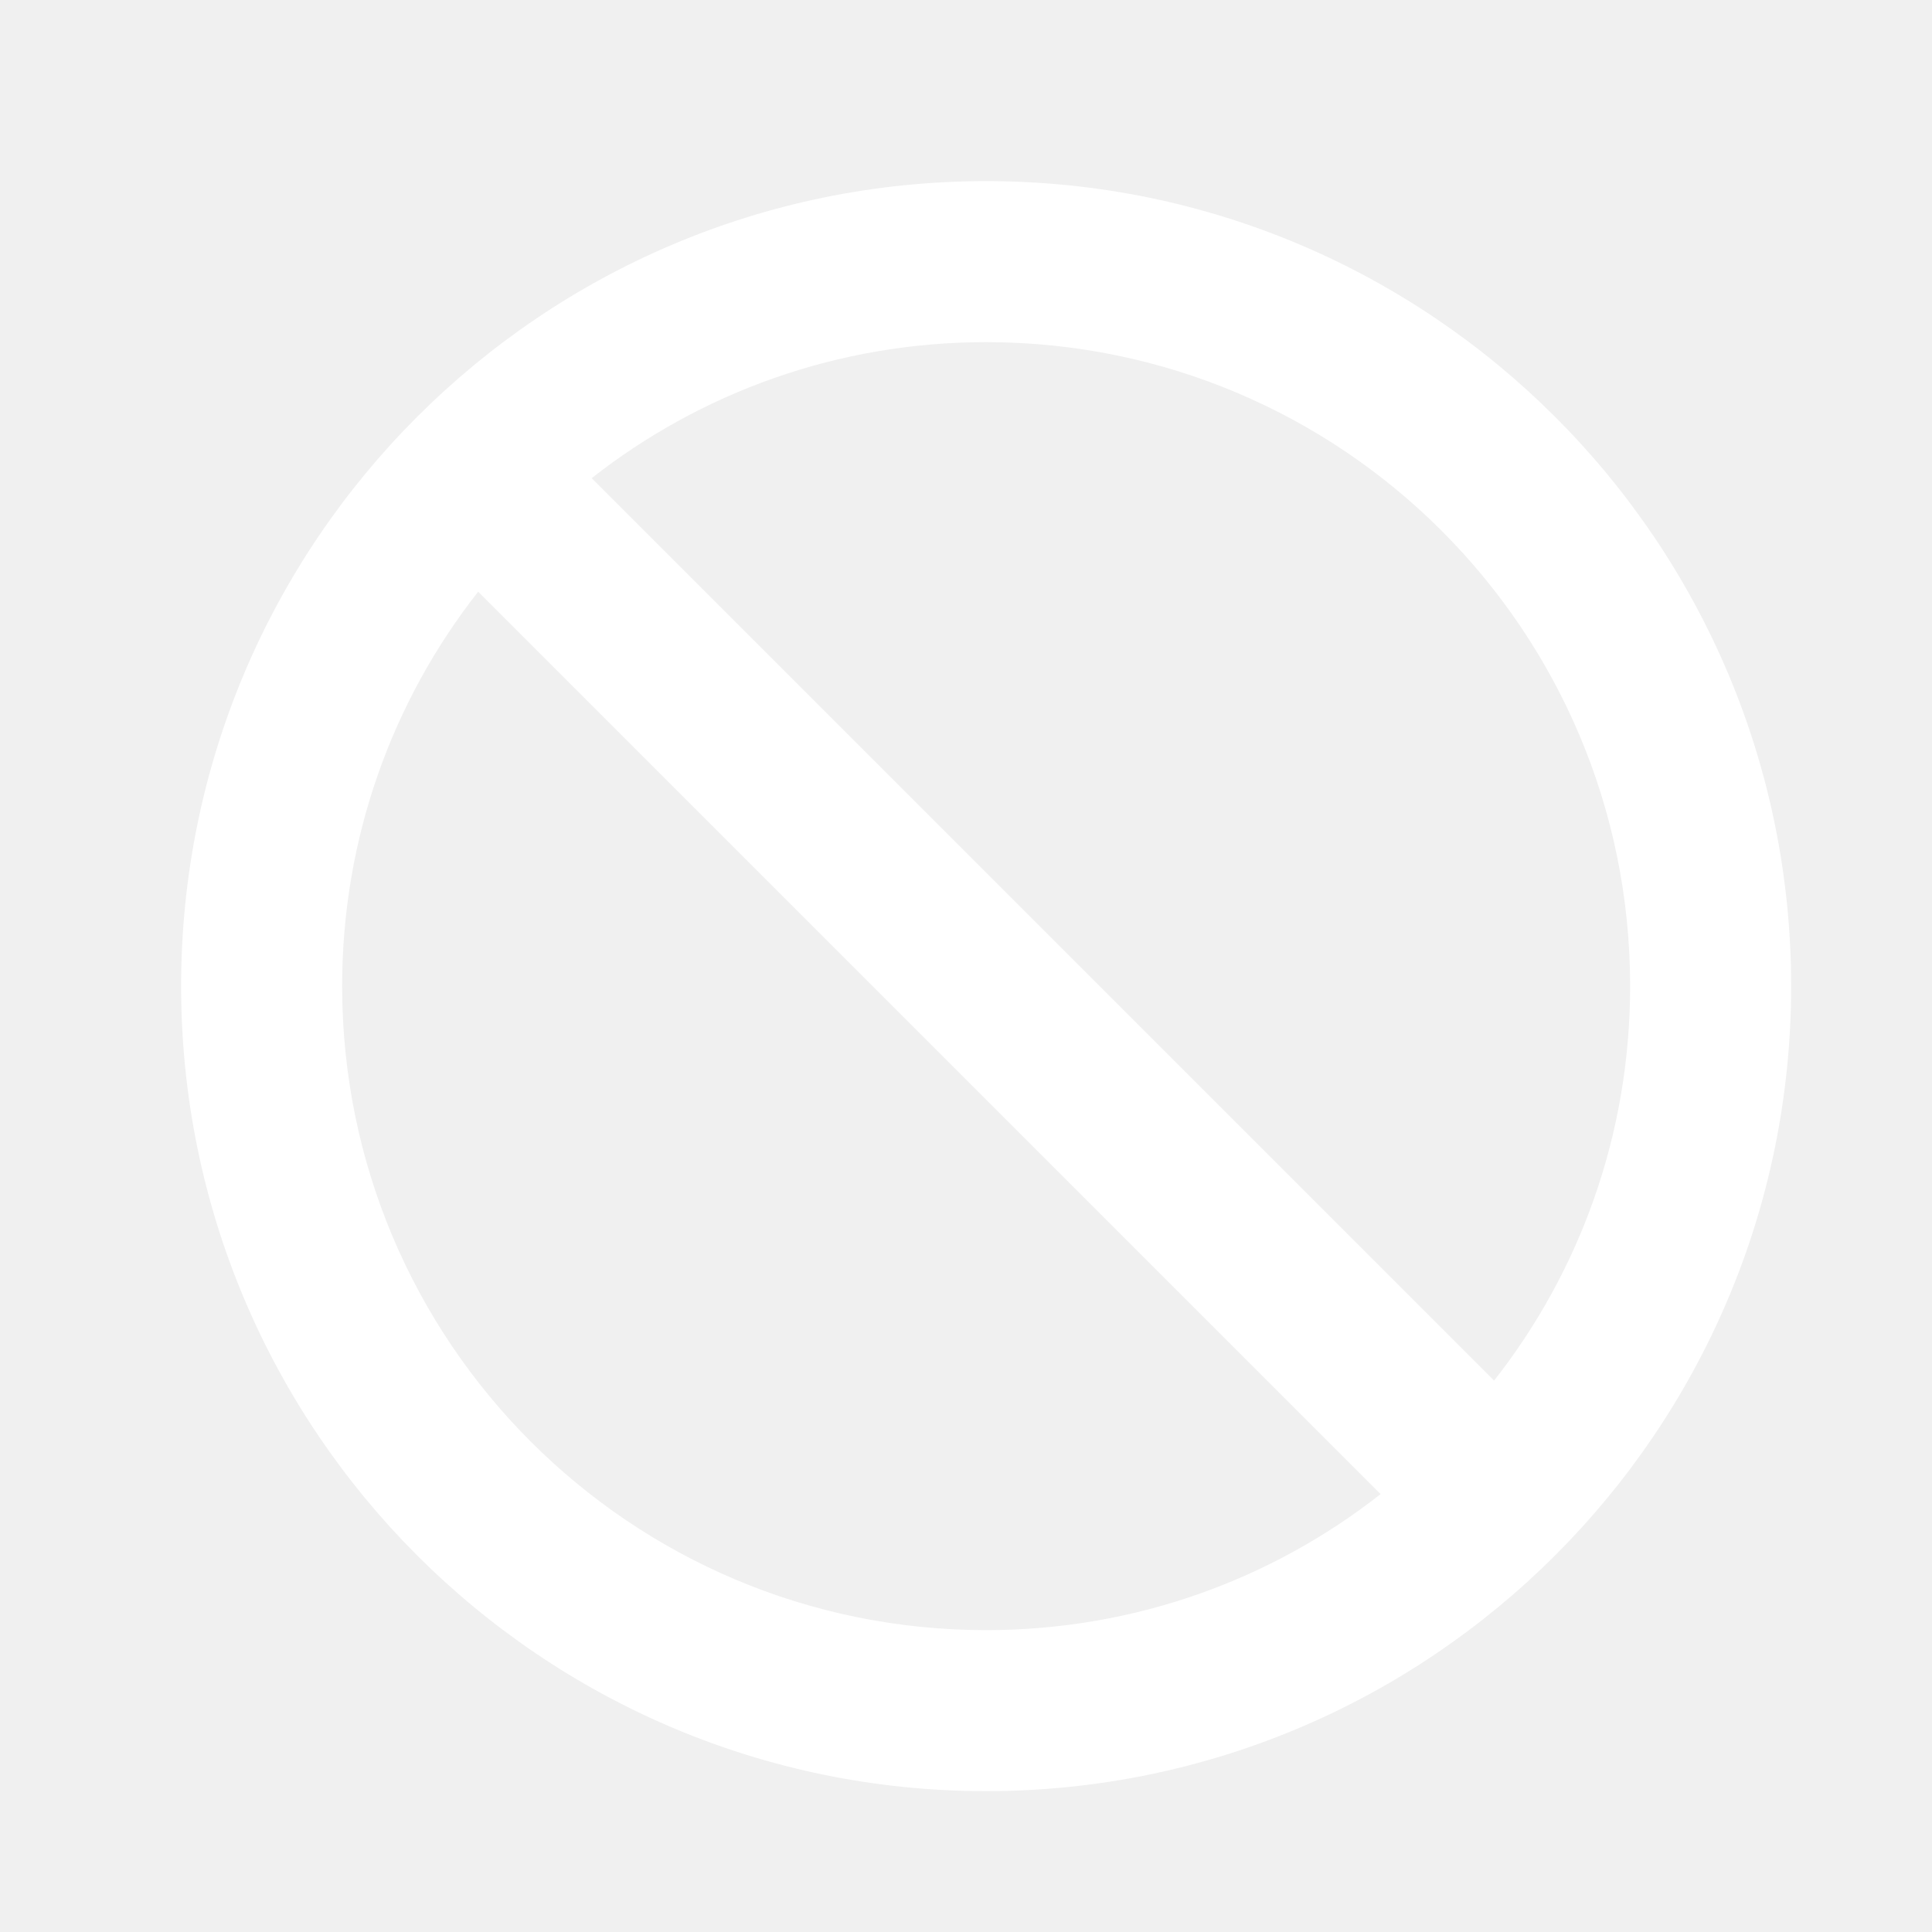
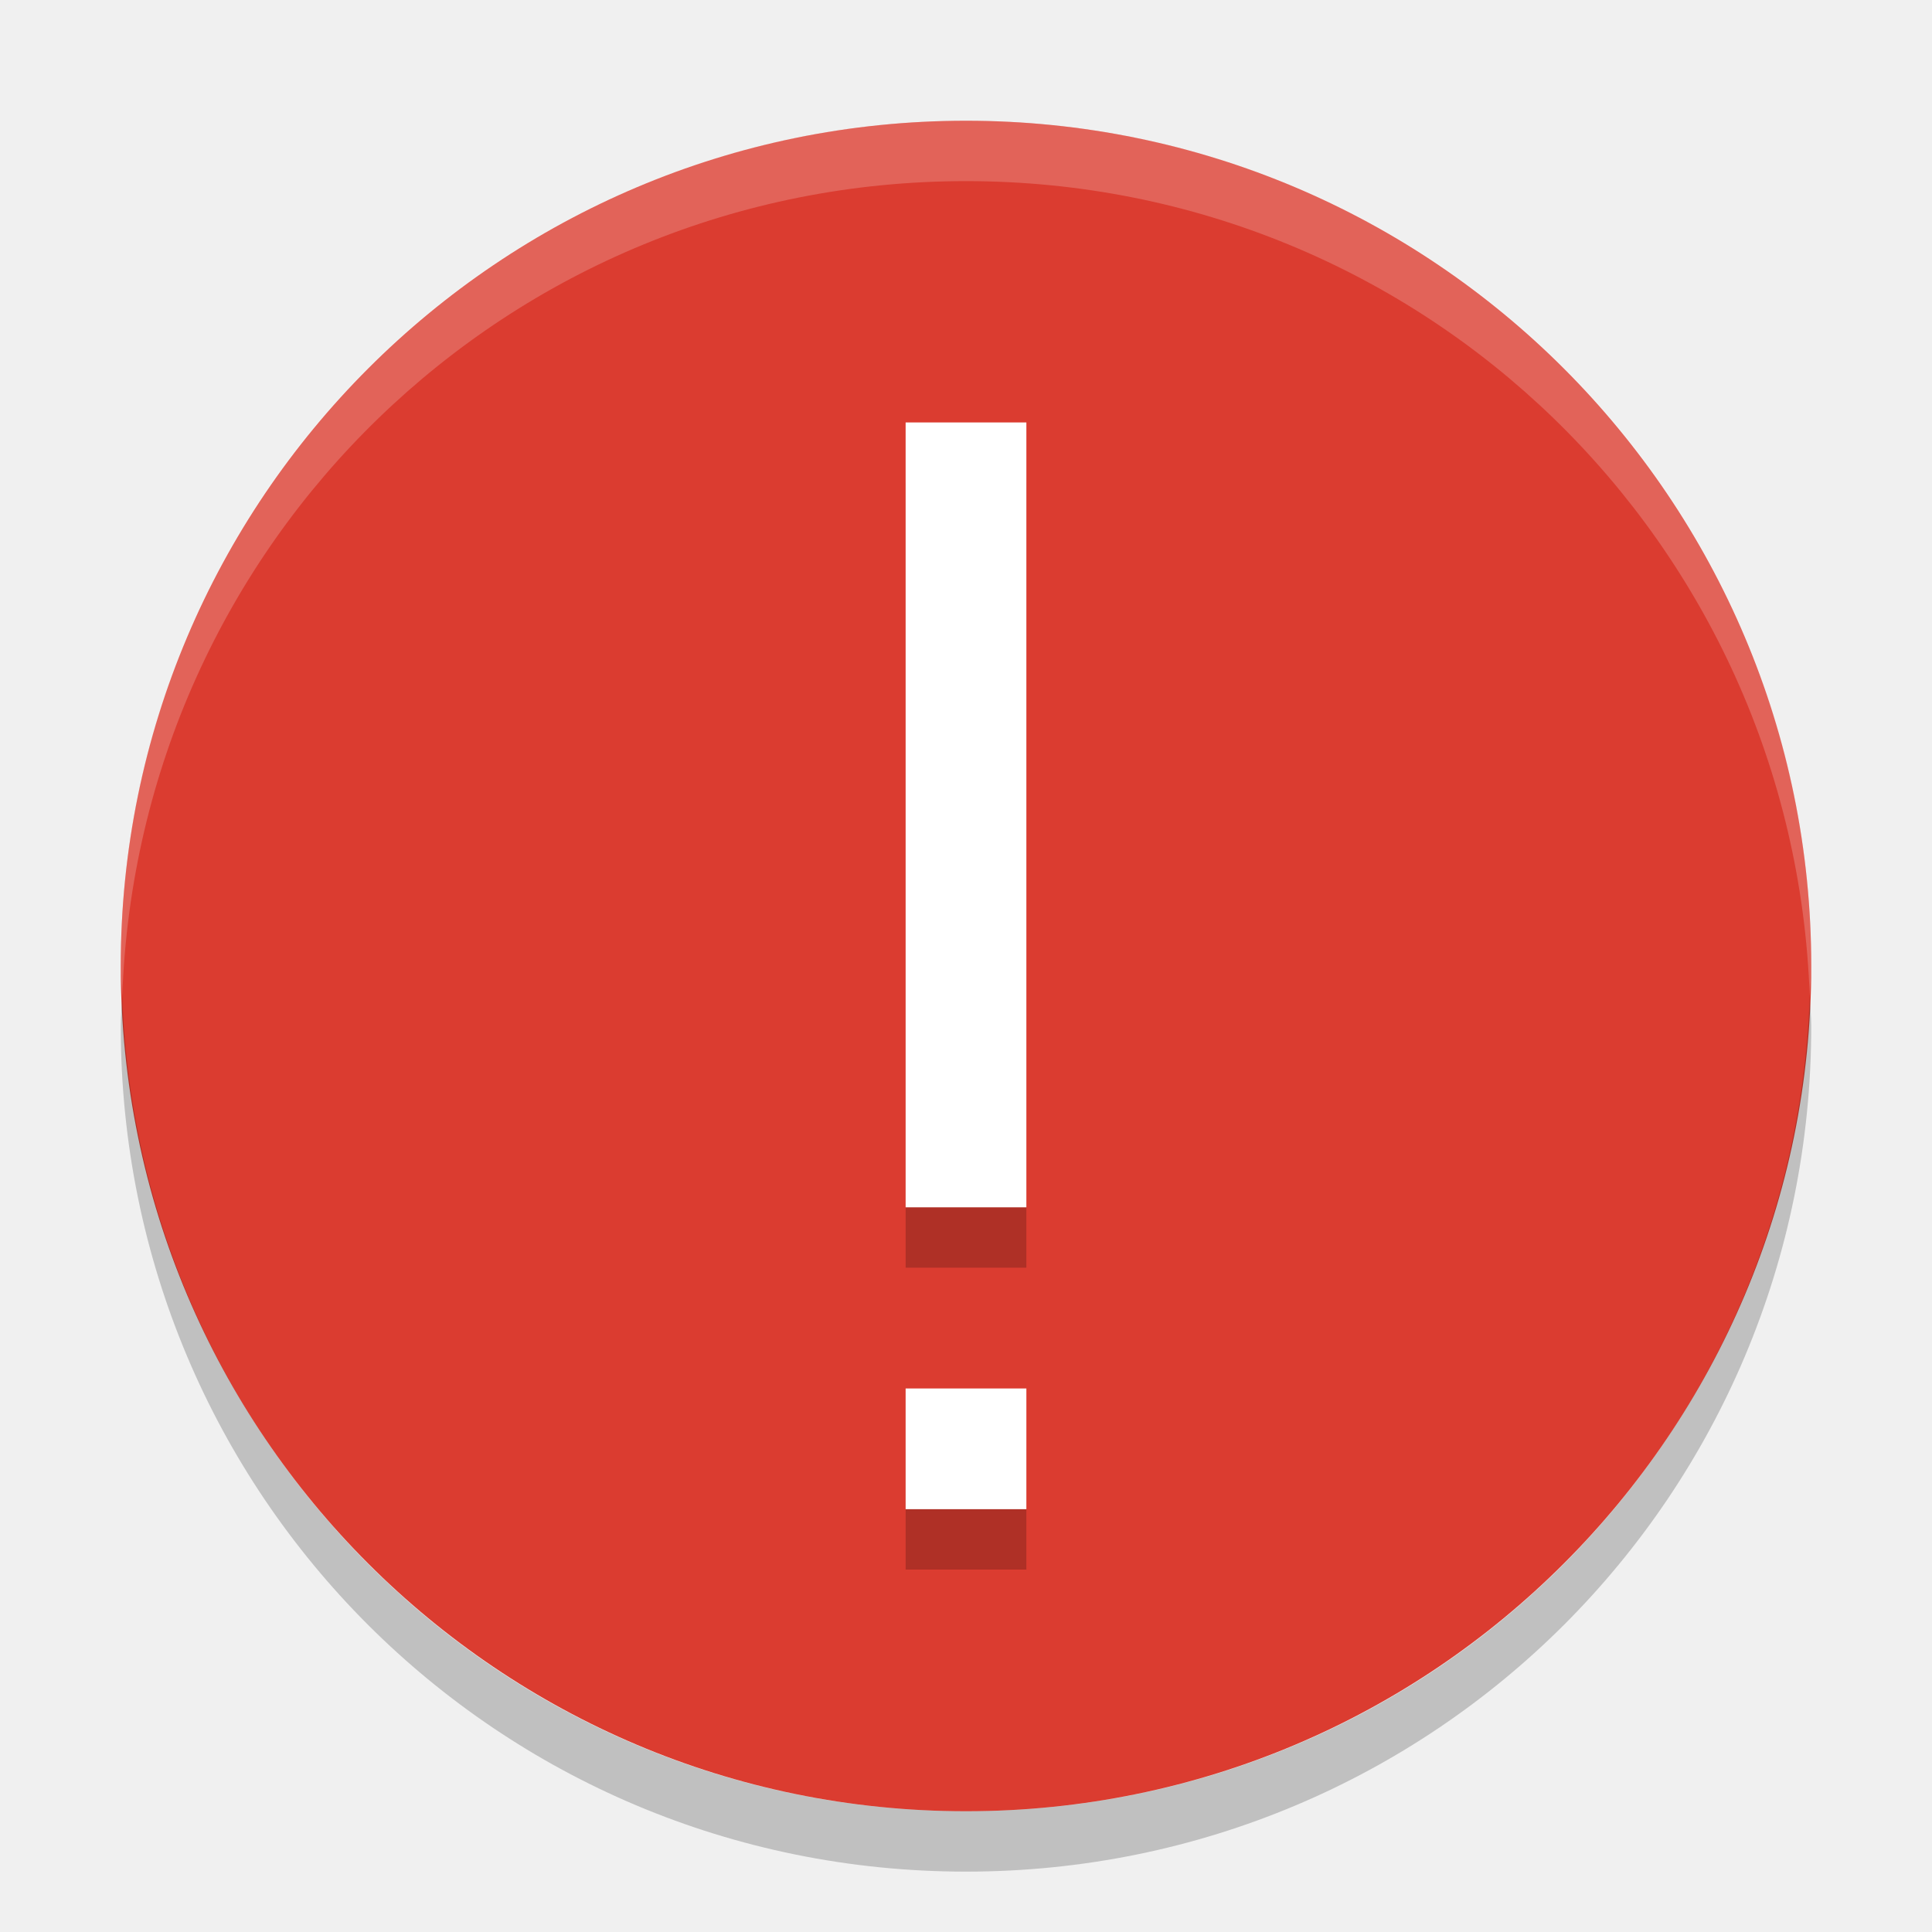
- <svg xmlns="http://www.w3.org/2000/svg" width="32" height="32" viewBox="0 0 32 32" fill="none">
-   <mask id="mask0_228_2594" style="mask-type:alpha" maskUnits="userSpaceOnUse" x="0" y="0" width="32" height="32">
-     <rect width="32" height="32" fill="#D9D9D9" />
-   </mask>
-   <g mask="url(#mask0_228_2594)">
-     <path d="M16.333 3C8.973 3 3 8.973 3 16.333C3 23.693 8.973 29.667 16.333 29.667C23.693 29.667 29.667 23.693 29.667 16.333C29.667 8.973 23.693 3 16.333 3ZM16.333 27C10.44 27 5.667 22.227 5.667 16.333C5.667 13.867 6.507 11.6 7.92 9.8L22.867 24.747C21.067 26.16 18.8 27 16.333 27ZM24.747 22.867L9.8 7.92C11.6 6.507 13.867 5.667 16.333 5.667C22.227 5.667 27 10.44 27 16.333C27 18.8 26.16 21.067 24.747 22.867Z" fill="white" />
+ <svg xmlns="http://www.w3.org/2000/svg" width="32" height="32" version="1">
+   <rect fill="#db3c30" width="28" height="28" x="-30" y="-30" rx="14" ry="14" transform="matrix(0,-1,-1,0,0,0)" />
+   <g opacity=".2" transform="matrix(1 0 0 1.3846 -530 499.53)">
+     <path class="error" d="m545-355h2v9.389h-2zm0 11.556h2v1.444h-2z" />
  </g>
+   <g transform="matrix(1 0 0 1.3846 -530 498.53)">
+     <path fill="#fff" class="error" d="m545-355h2v9.389h-2zm0 11.556h2v1.444h-2z" />
+   </g>
+   <path fill="#fff" opacity=".2" d="m16 2c-7.756 0-14 6.244-14 14 0 0.169 0.019 0.333 0.025 0.5 0.264-7.521 6.387-13.5 13.975-13.5 7.587 0 13.711 5.979 13.975 13.5 0.005-0.167 0.025-0.331 0.025-0.5 0-7.756-6.244-14-14-14z" />
+   <path opacity=".2" d="m2.025 16.5c-0.006 0.167-0.025 0.331-0.025 0.5 0 7.756 6.244 14 14 14s14-6.244 14-14c0-0.169-0.02-0.333-0.025-0.5-0.264 7.521-6.388 13.5-13.975 13.5-7.587 0-13.711-5.979-13.975-13.5z" />
</svg>
